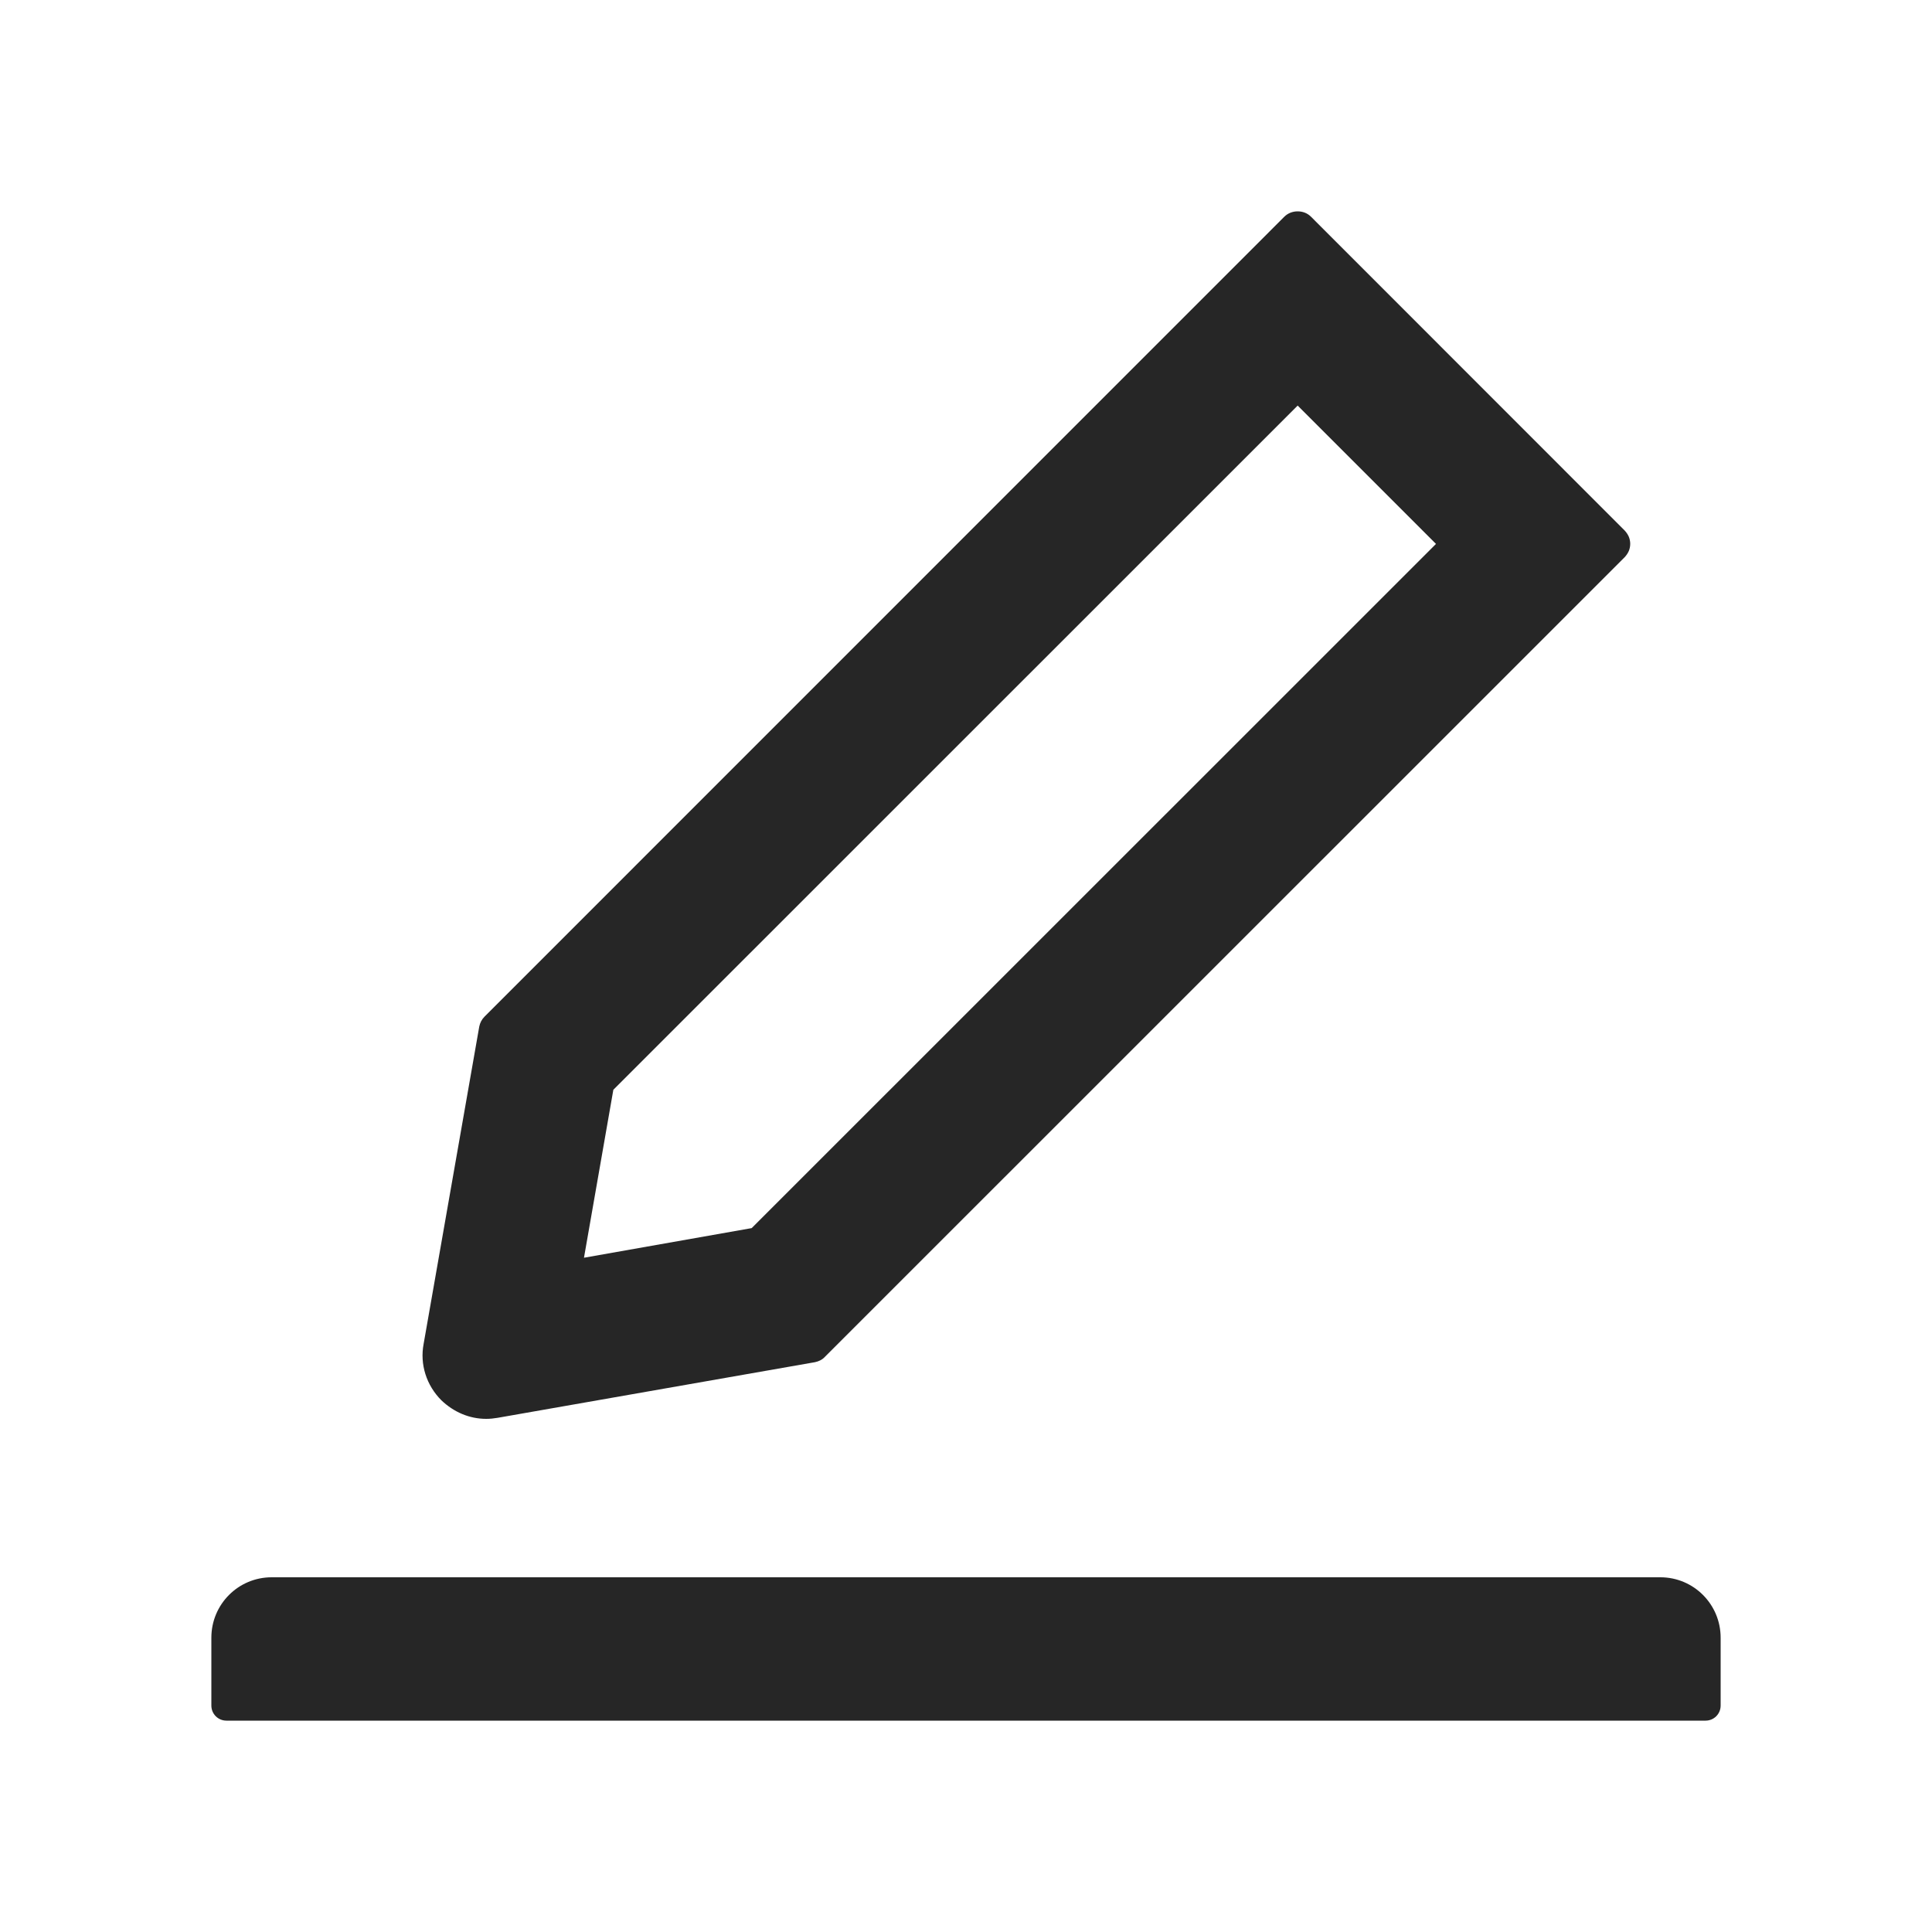
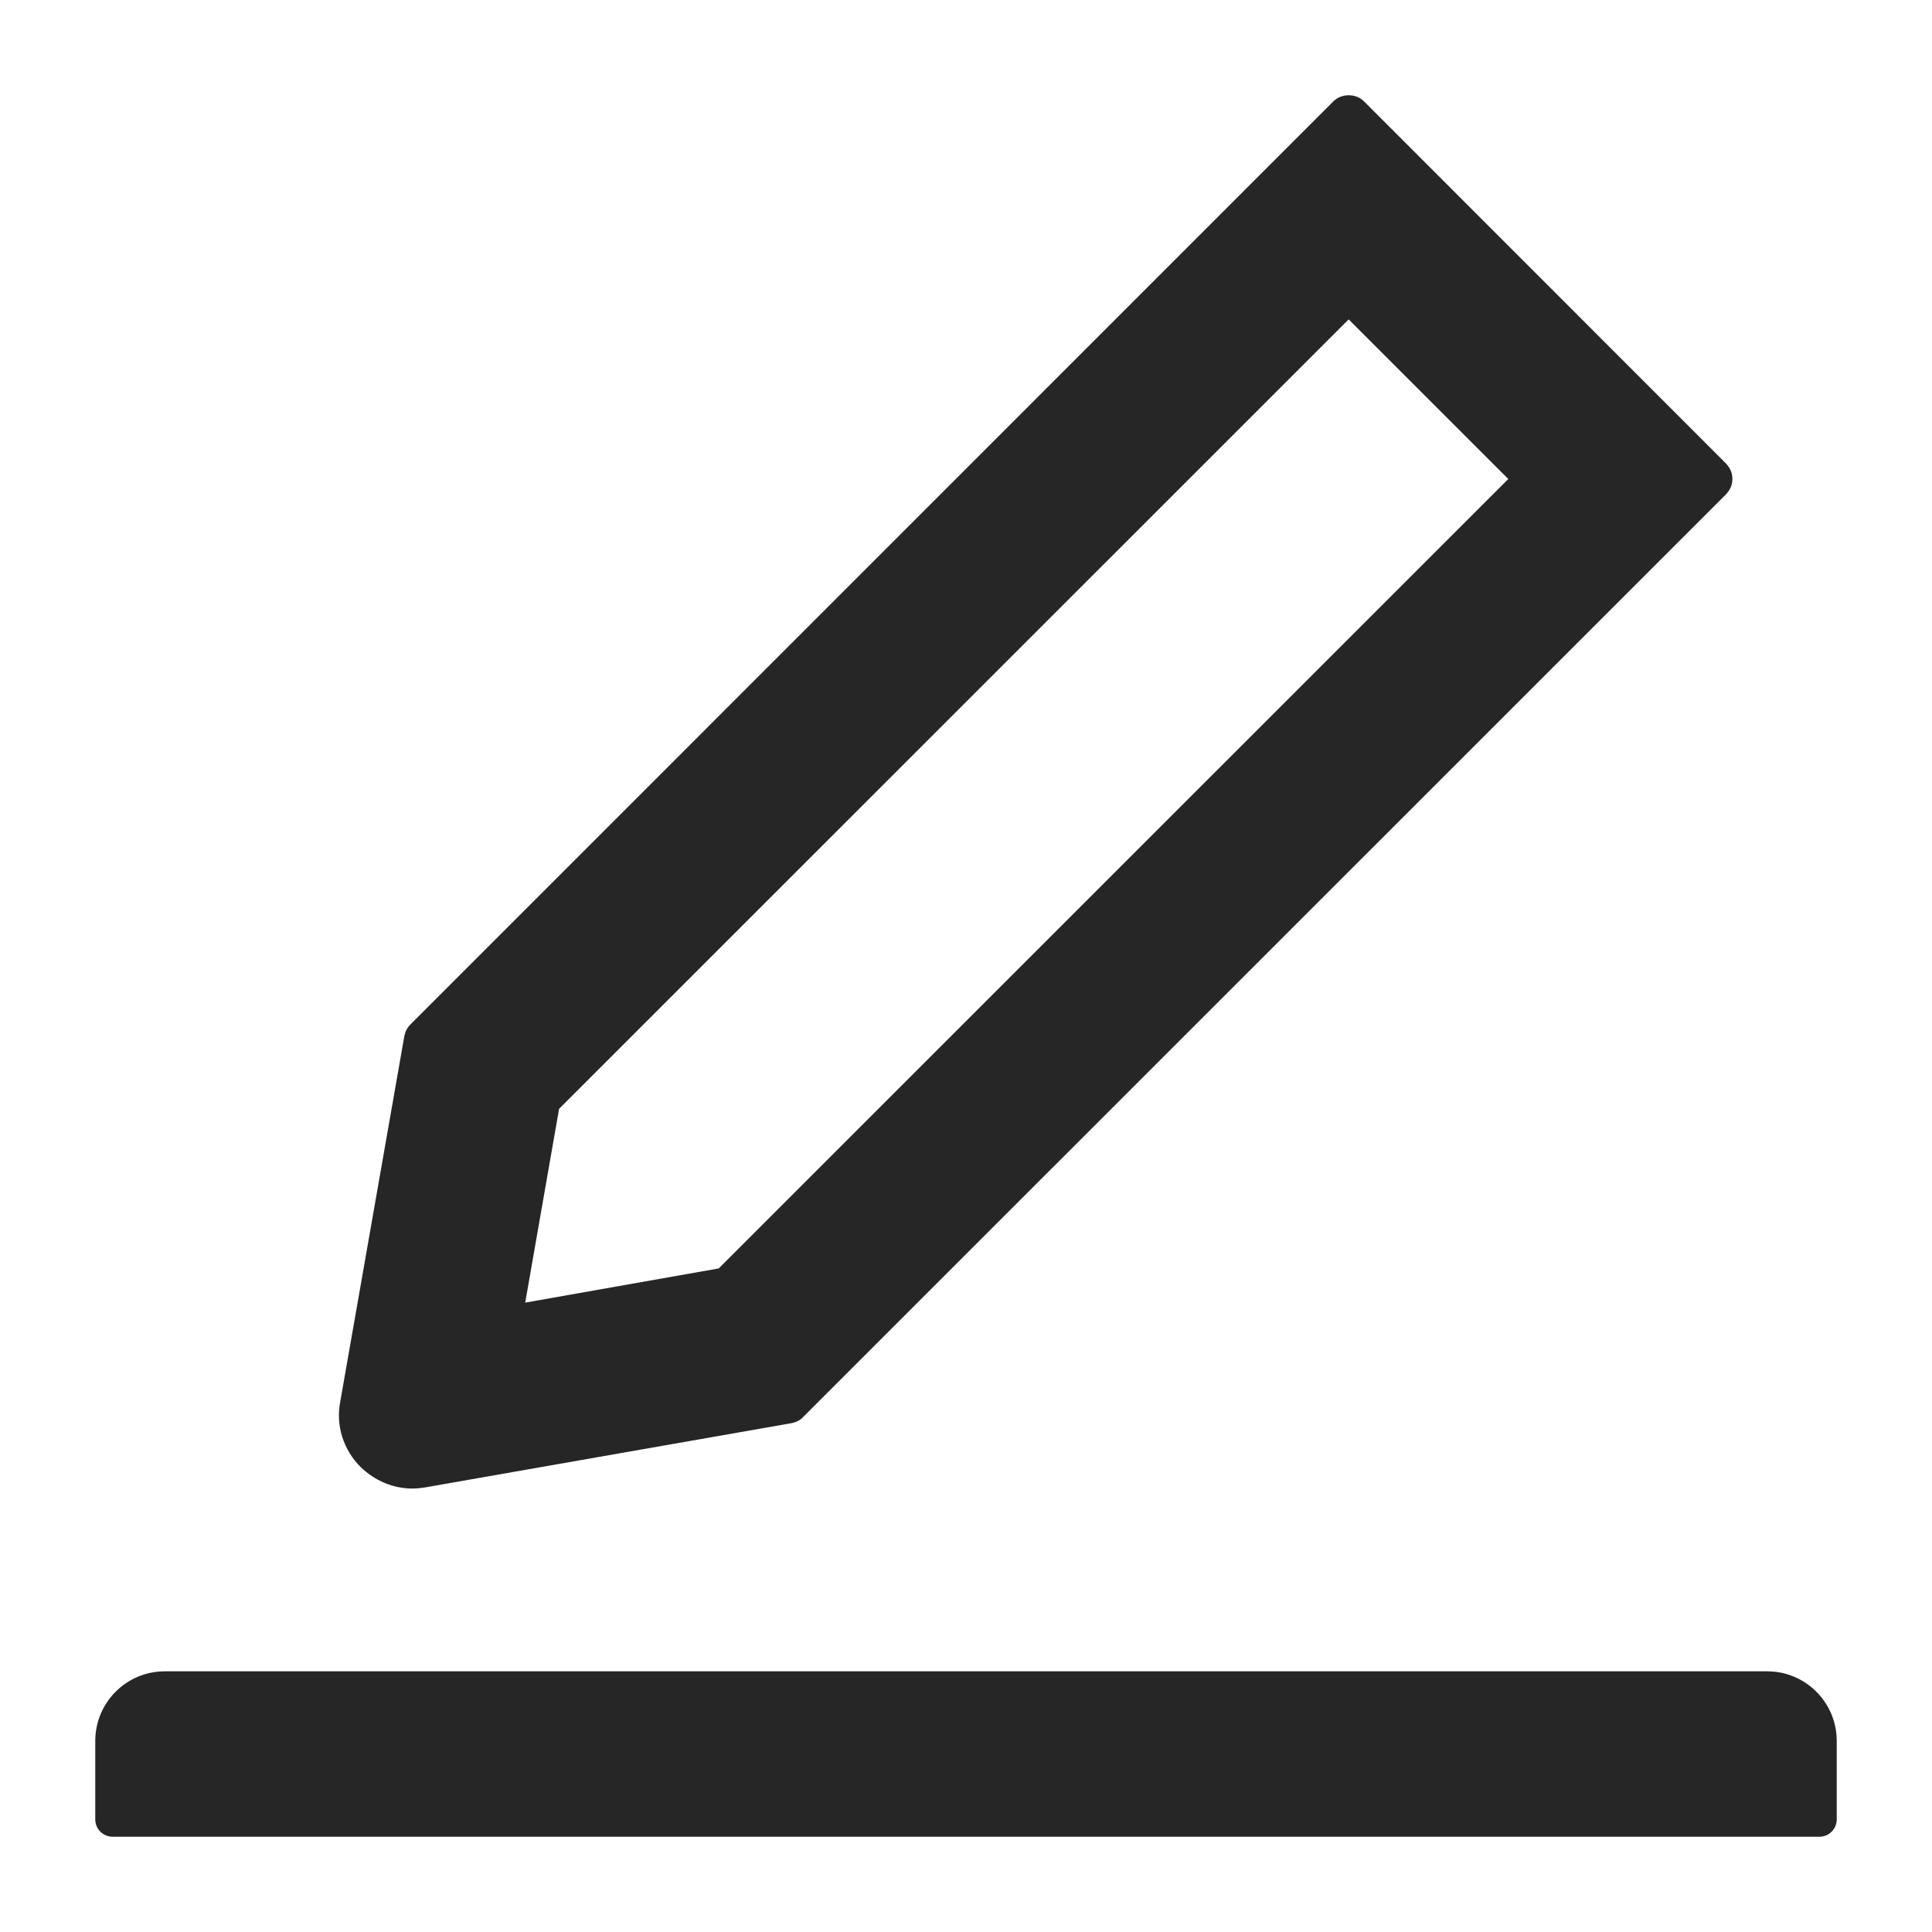
- <svg xmlns="http://www.w3.org/2000/svg" width="15" height="15" viewBox="0 0 15 15" fill="none">
-   <path d="M3.775 11.016C3.804 11.016 3.833 11.013 3.863 11.008L6.327 10.576C6.356 10.57 6.384 10.557 6.404 10.535L12.614 4.326C12.627 4.312 12.638 4.296 12.646 4.278C12.653 4.261 12.657 4.242 12.657 4.222C12.657 4.203 12.653 4.184 12.646 4.167C12.638 4.149 12.627 4.133 12.614 4.119L10.179 1.683C10.151 1.655 10.115 1.641 10.075 1.641C10.036 1.641 9.999 1.655 9.971 1.683L3.762 7.893C3.74 7.915 3.727 7.941 3.721 7.97L3.289 10.434C3.274 10.513 3.279 10.593 3.303 10.669C3.327 10.745 3.37 10.815 3.426 10.871C3.523 10.964 3.645 11.016 3.775 11.016ZM4.762 8.461L10.075 3.149L11.149 4.223L5.836 9.535L4.534 9.765L4.762 8.461ZM12.891 12.246H2.109C1.85 12.246 1.641 12.456 1.641 12.715V13.242C1.641 13.307 1.693 13.359 1.758 13.359H13.242C13.307 13.359 13.359 13.307 13.359 13.242V12.715C13.359 12.456 13.15 12.246 12.891 12.246Z" fill="#262626" />
+ <svg xmlns="http://www.w3.org/2000/svg" width="13" height="13" viewBox="0 0 13 13" fill="none">
+   <path d="M2.775 10.016C2.804 10.016 2.833 10.013 2.863 10.008L5.327 9.576C5.356 9.57 5.384 9.557 5.404 9.535L11.614 3.326C11.627 3.312 11.638 3.296 11.646 3.278C11.653 3.261 11.657 3.242 11.657 3.222C11.657 3.203 11.653 3.184 11.646 3.167C11.638 3.149 11.627 3.133 11.614 3.119L9.179 0.683C9.151 0.655 9.115 0.641 9.075 0.641C9.036 0.641 8.999 0.655 8.971 0.683L2.762 6.893C2.74 6.915 2.727 6.941 2.721 6.97L2.289 9.434C2.274 9.513 2.279 9.593 2.303 9.669C2.327 9.745 2.37 9.815 2.426 9.871C2.523 9.964 2.645 10.016 2.775 10.016ZM3.762 7.461L9.075 2.149L10.149 3.223L4.836 8.535L3.534 8.765L3.762 7.461ZM11.891 11.246H1.109C0.85 11.246 0.641 11.456 0.641 11.715V12.242C0.641 12.307 0.693 12.359 0.758 12.359H12.242C12.307 12.359 12.359 12.307 12.359 12.242V11.715C12.359 11.456 12.15 11.246 11.891 11.246Z" fill="#262626" />
</svg>
